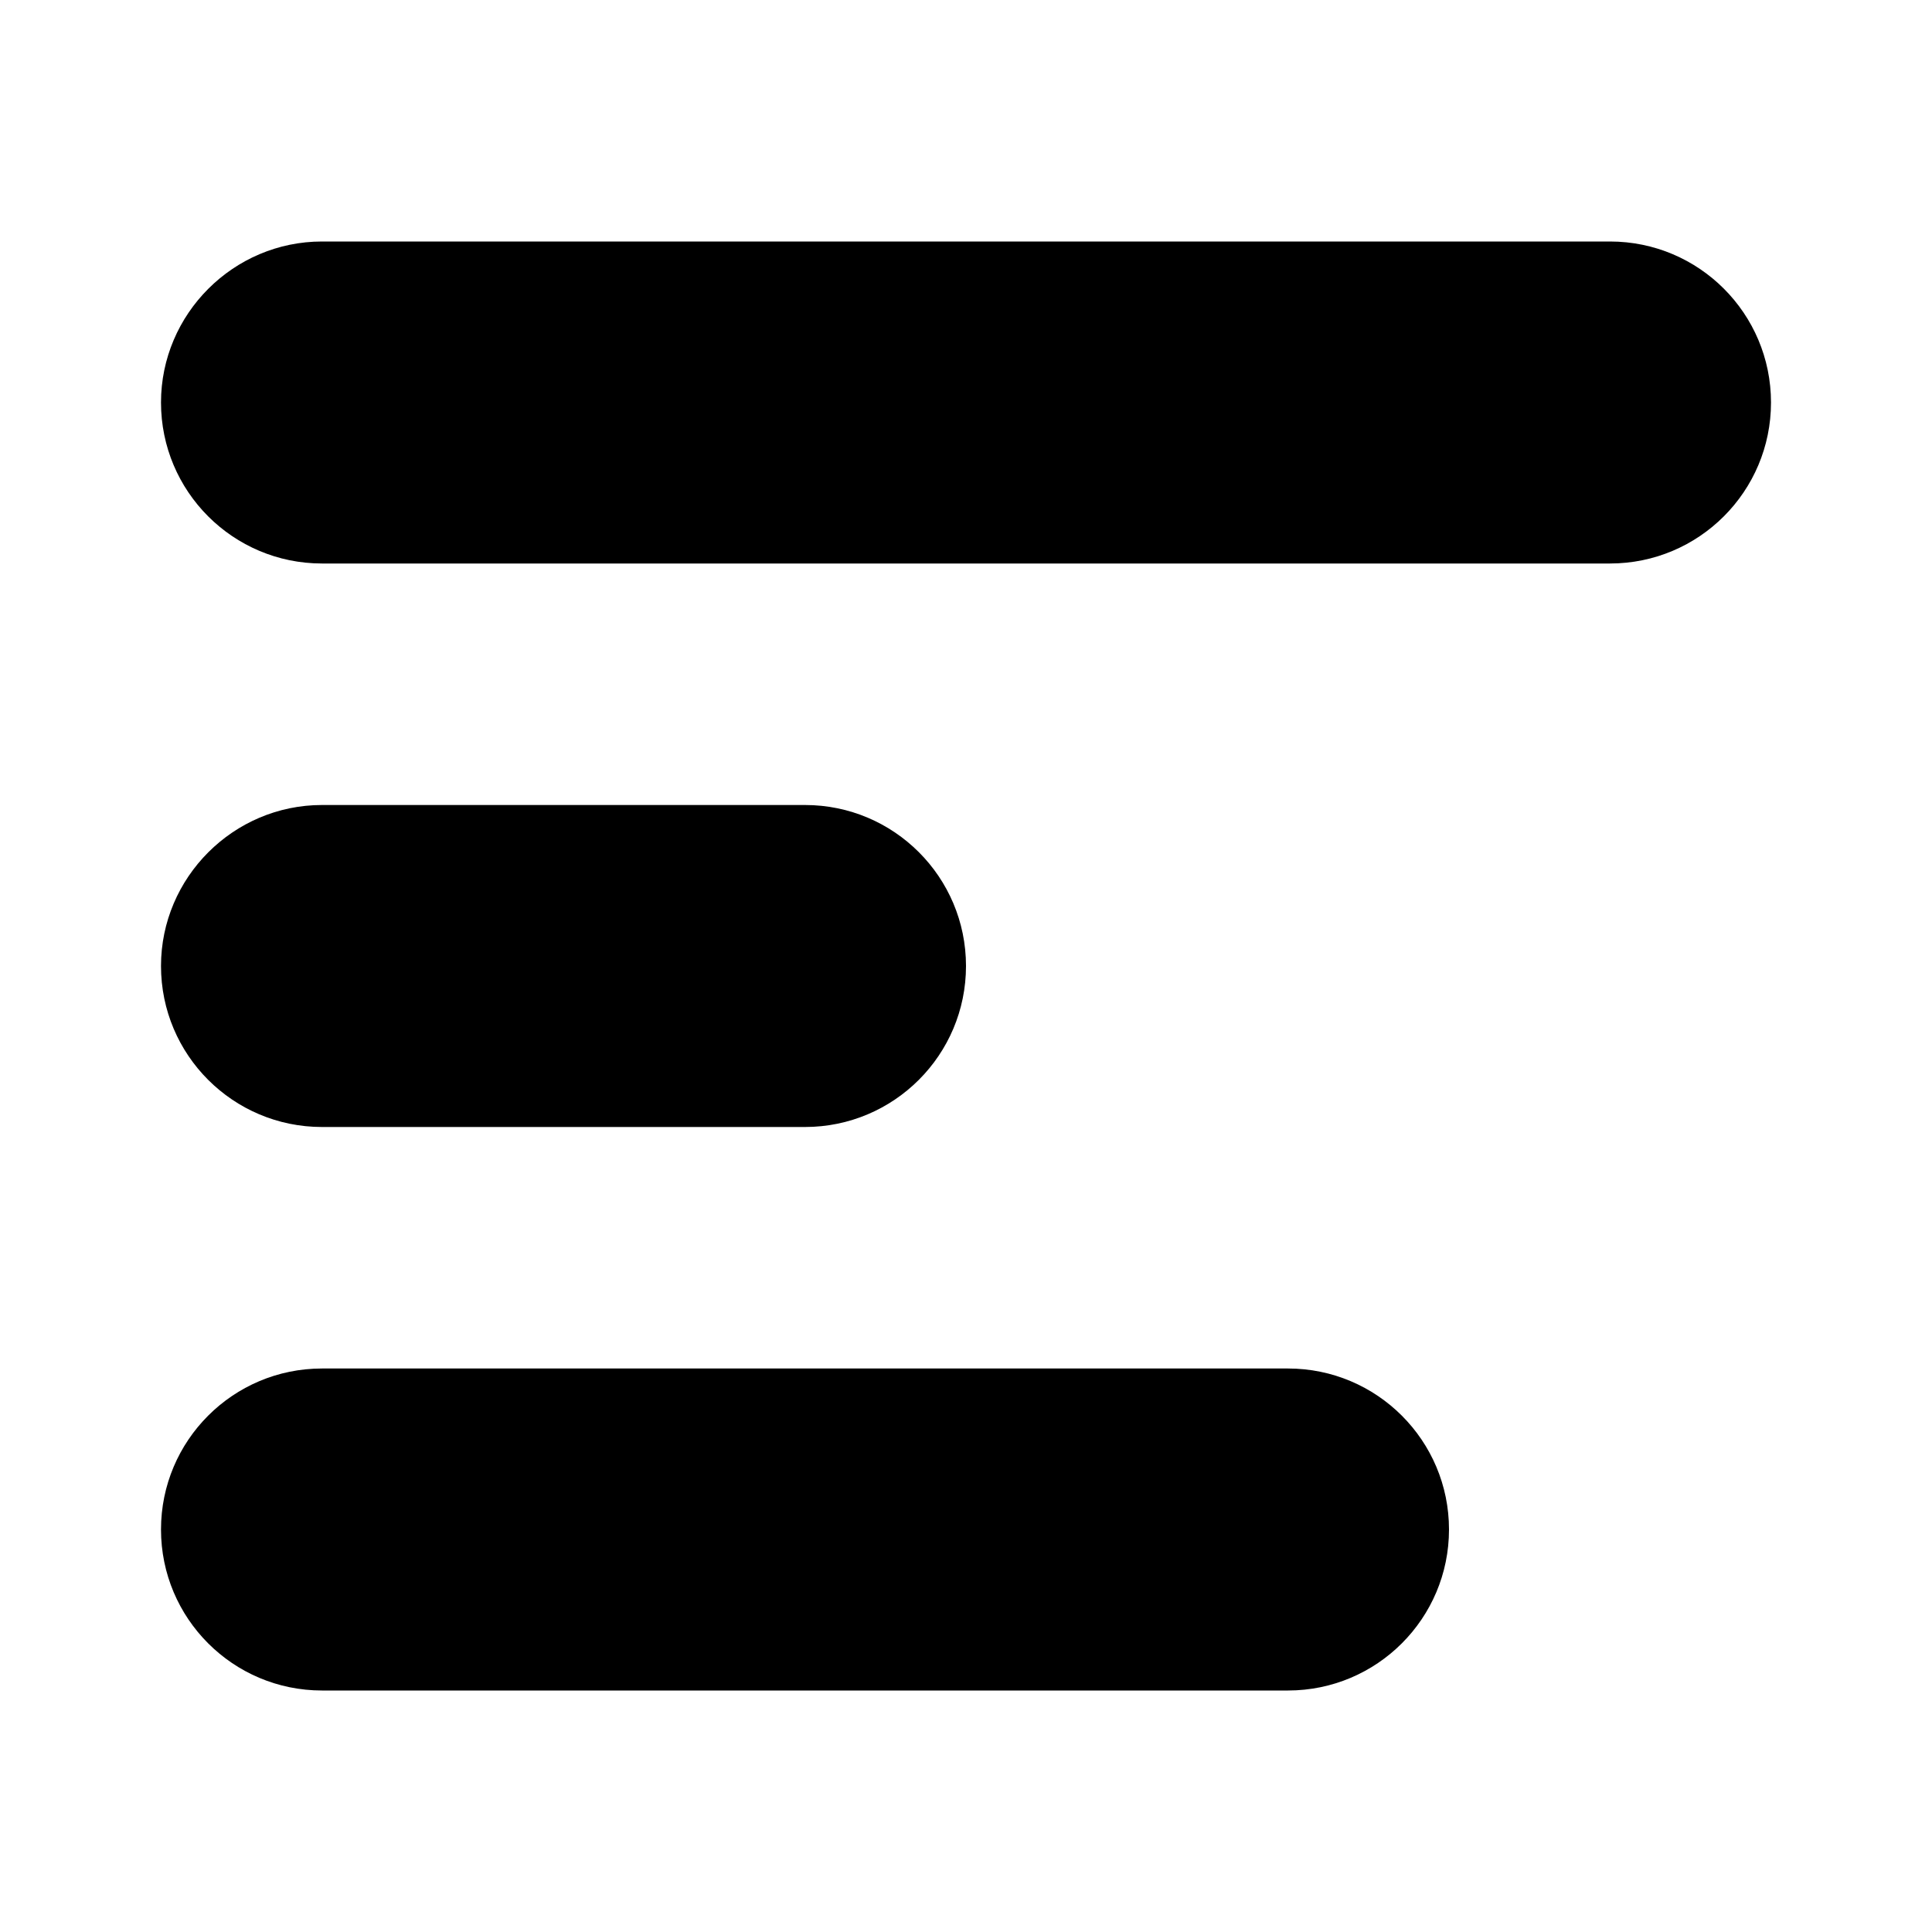
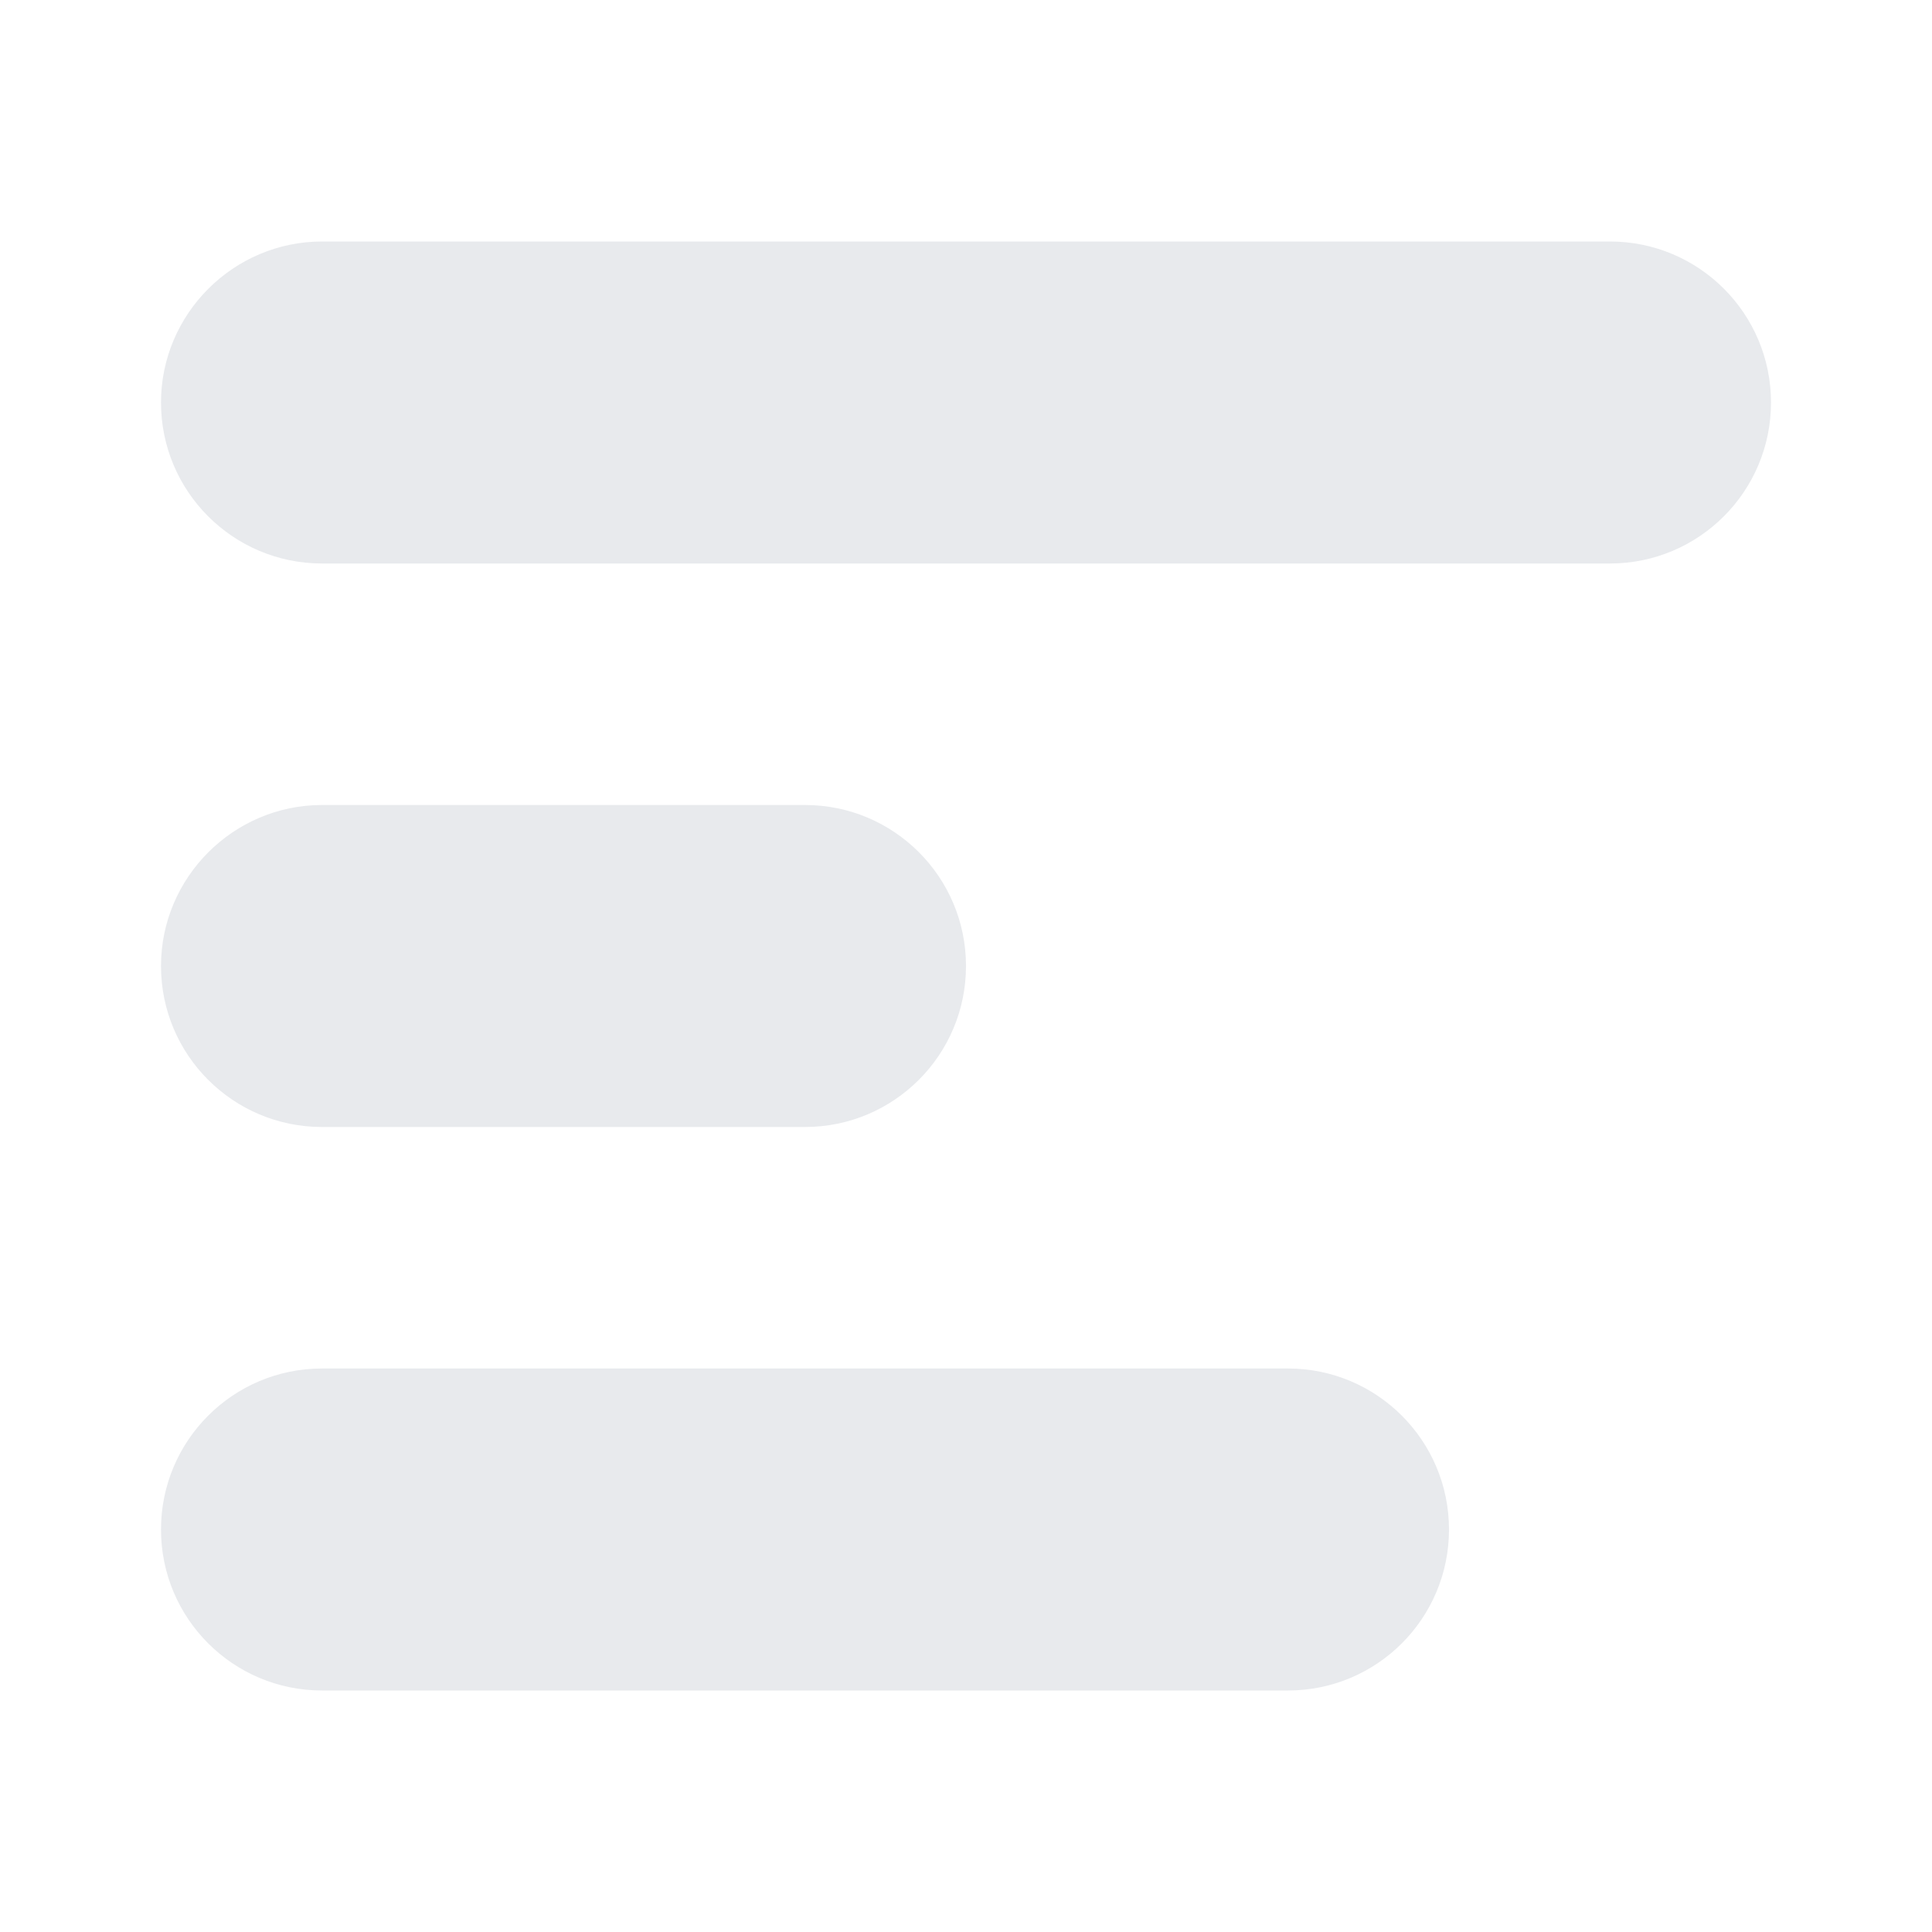
- <svg xmlns="http://www.w3.org/2000/svg" class="optionIcon_ec5137" aria-hidden="true" role="img" width="24" height="24" fill="none" viewBox="0 0 24 24">
-   <path fill="currentColor" d="M2 5c0-1.1.9-2 2-2h16a2 2 0 1 1 0 4H4a2 2 0 0 1-2-2ZM2 12c0-1.1.9-2 2-2h6a2 2 0 1 1 0 4H4a2 2 0 0 1-2-2ZM4 17a2 2 0 1 0 0 4h12a2 2 0 1 0 0-4H4Z" class="" />
+ <svg xmlns="http://www.w3.org/2000/svg" class="optionIcon_ec5137" aria-hidden="true" role="img" width="24" height="24" fill="none" viewBox="0 0 24 24" version="1.1" id="svg1">
+   <defs id="defs1" />
+   <path fill="currentColor" d="M2 5c0-1.1.9-2 2-2h16a2 2 0 1 1 0 4H4a2 2 0 0 1-2-2ZM2 12c0-1.1.9-2 2-2h6a2 2 0 1 1 0 4H4a2 2 0 0 1-2-2ZM4 17a2 2 0 1 0 0 4h12a2 2 0 1 0 0-4H4Z" class="" id="path1" style="fill:#e8eaed;fill-opacity:1" />
</svg>
